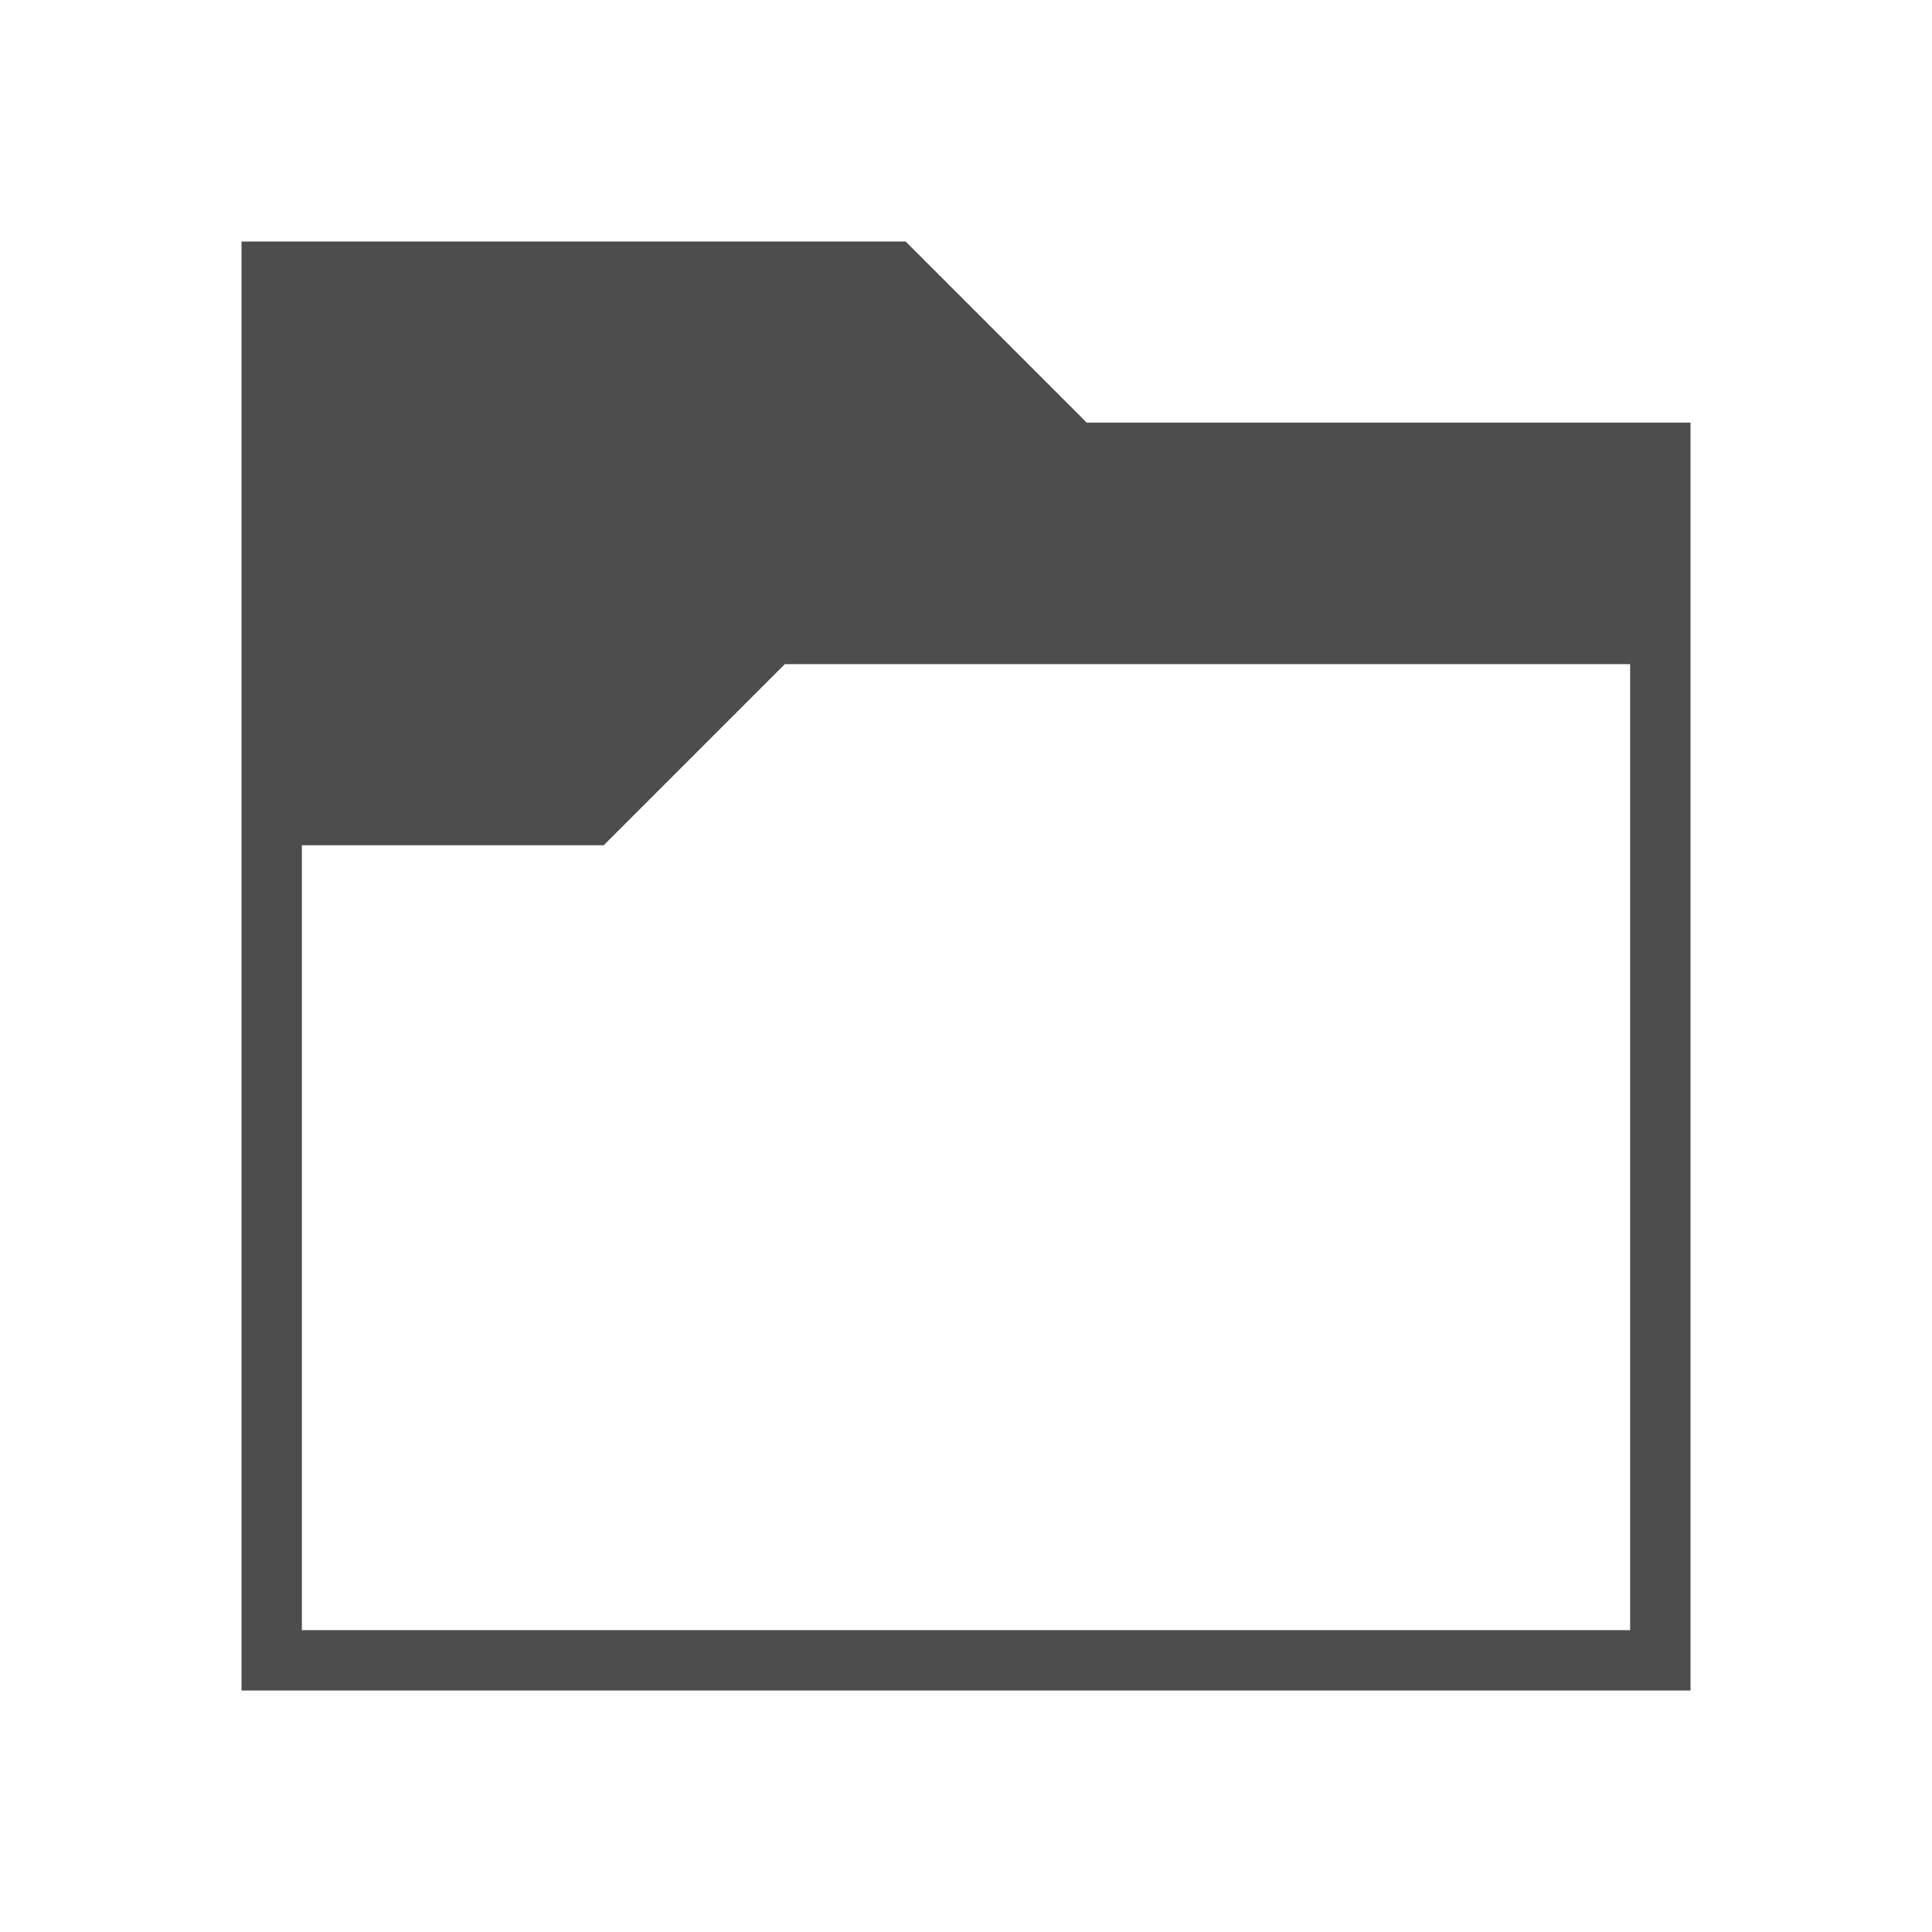
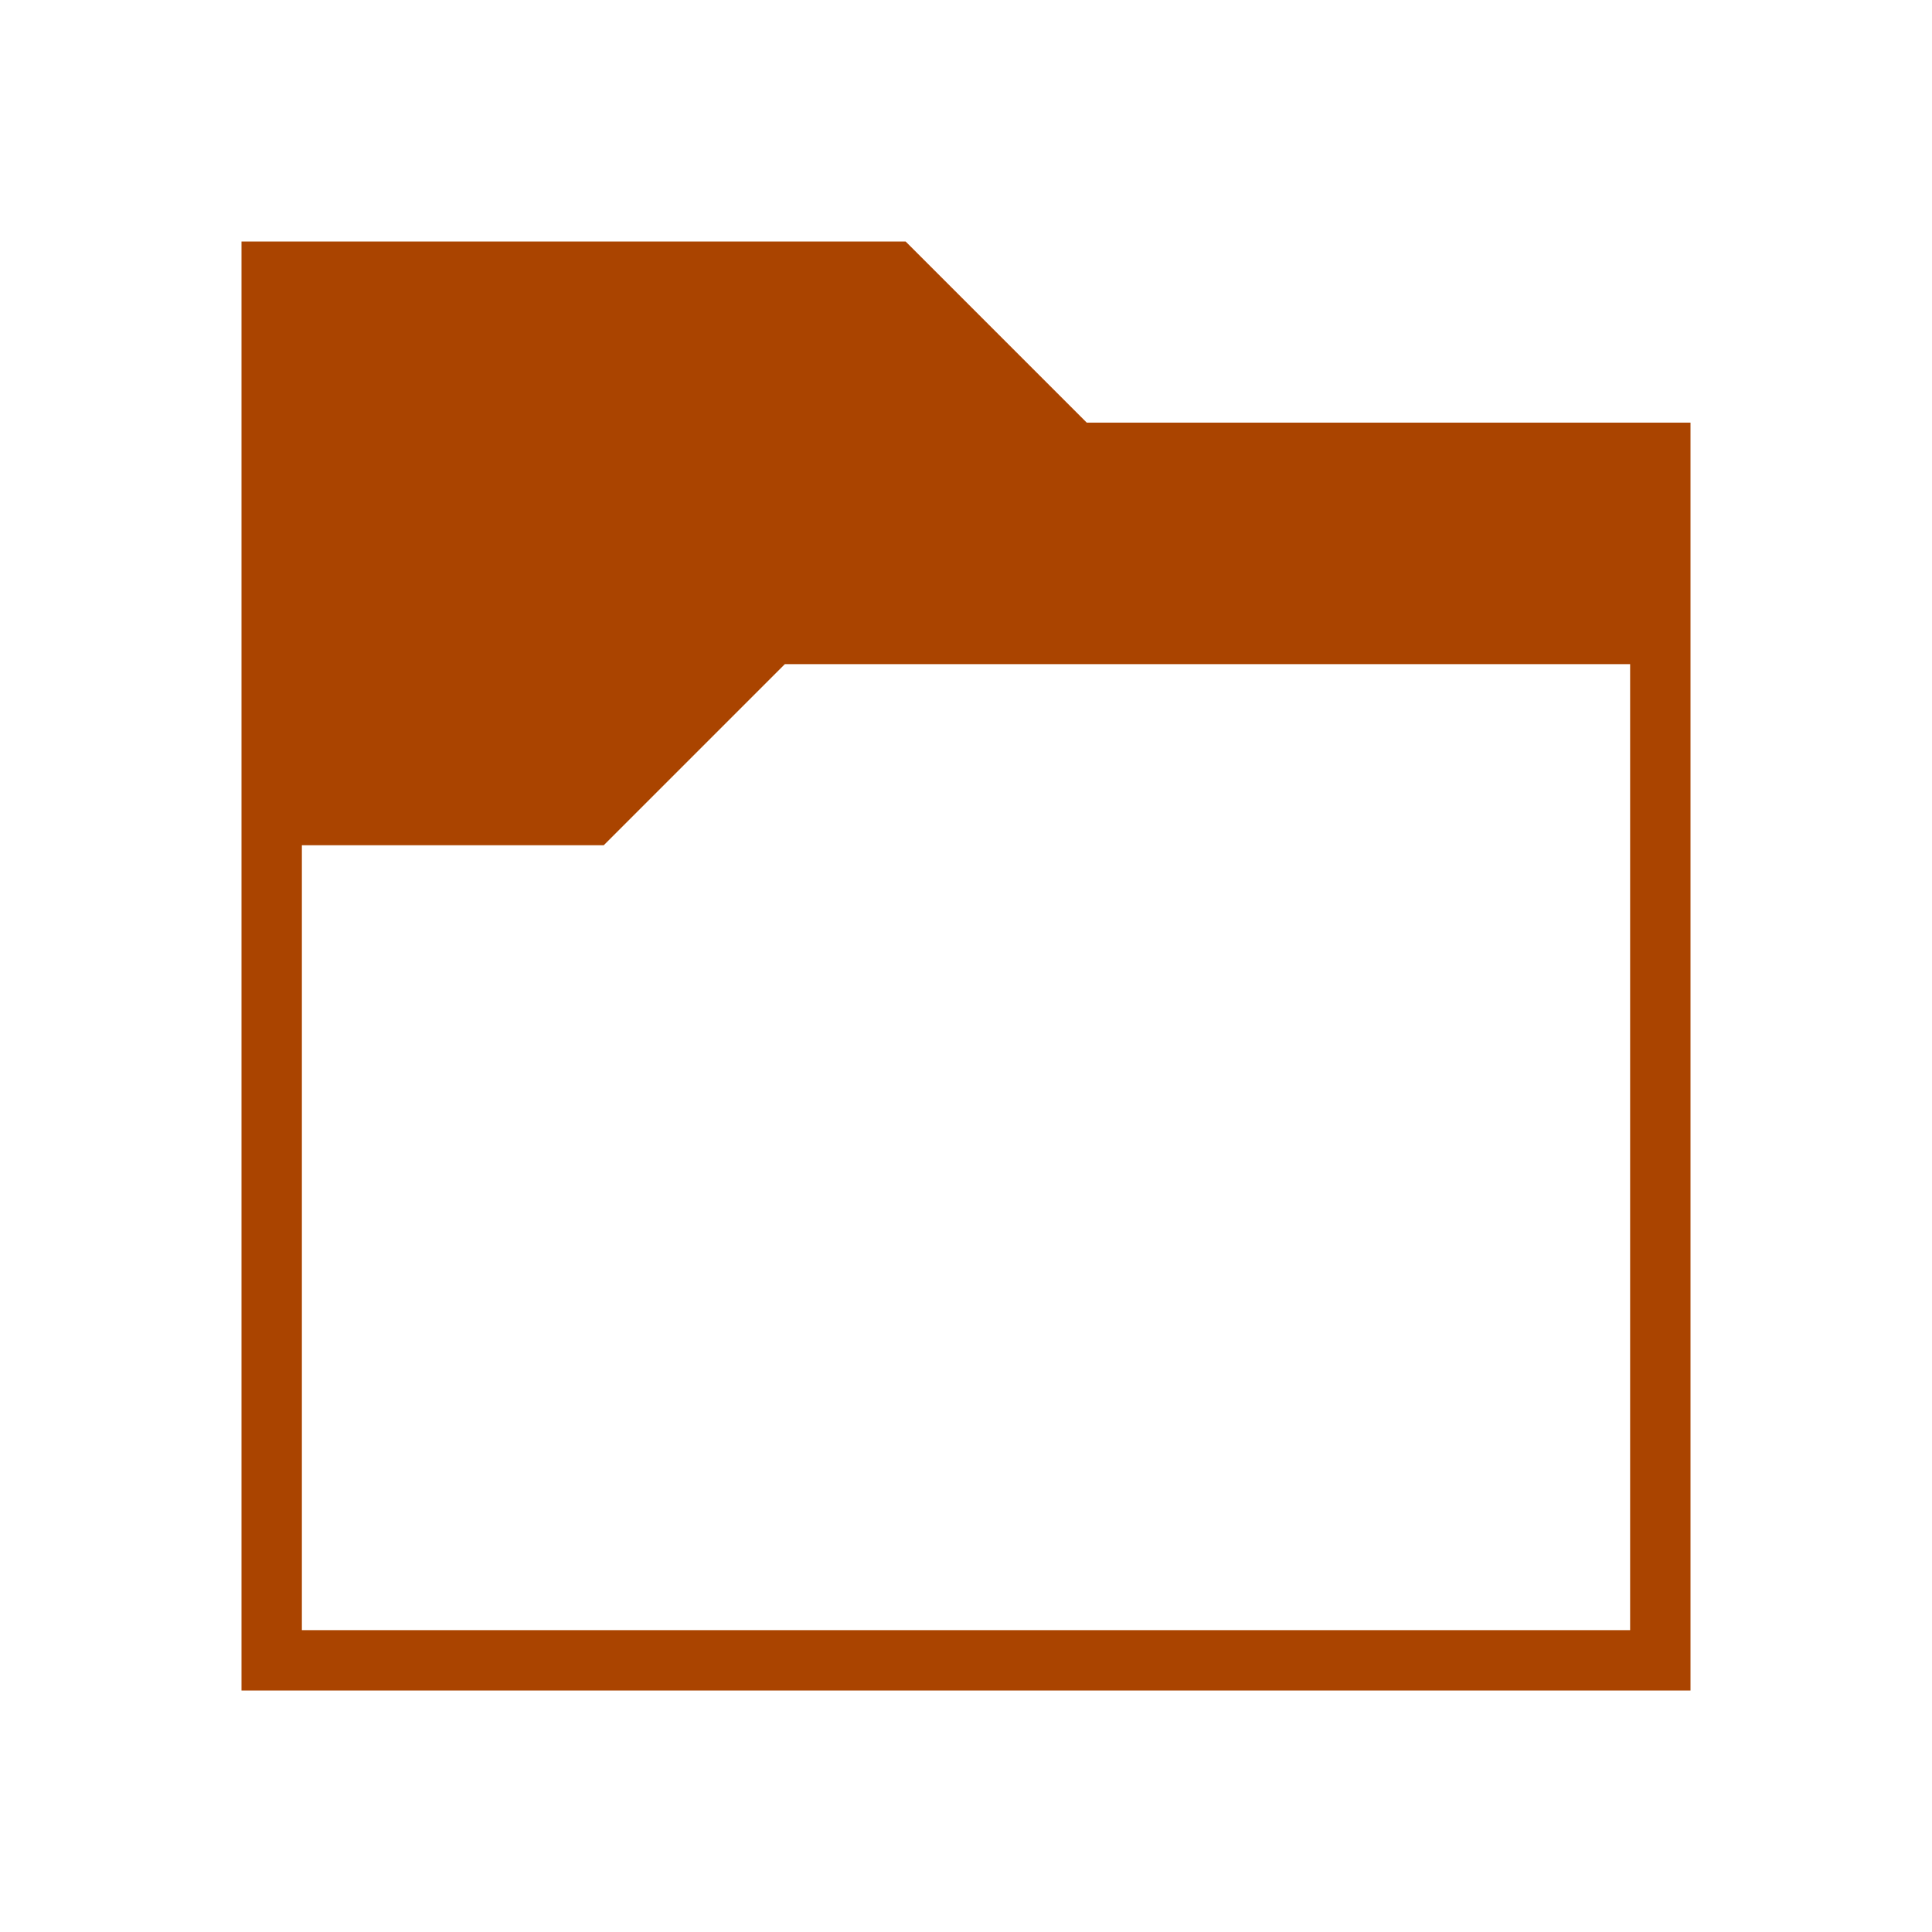
- <svg xmlns="http://www.w3.org/2000/svg" viewBox="0 0 32 32">
+ <svg xmlns="http://www.w3.org/2000/svg" viewBox="0 0 32 32" id="svg2" version="1.1">
  <defs id="defs3051">
    <style type="text/css" id="current-color-scheme">
      .ColorScheme-Text {
        color:#4d4d4d;
      }
      </style>
  </defs>
-   <path style="fill:currentColor;fill-opacity:1;stroke:none" d="m4 4v24h24l-1-1h-22v-13h5l3-3h14v16l1 1v-21h-10l-3-3z" class="ColorScheme-Text" />
+   <path style="fill:#aa4400;fill-opacity:1;stroke:none" d="m4 4v24h24l-1-1h-22v-13h5l3-3h14v16l1 1v-21h-10l-3-3z" class="ColorScheme-Text" id="path6" />
</svg>
